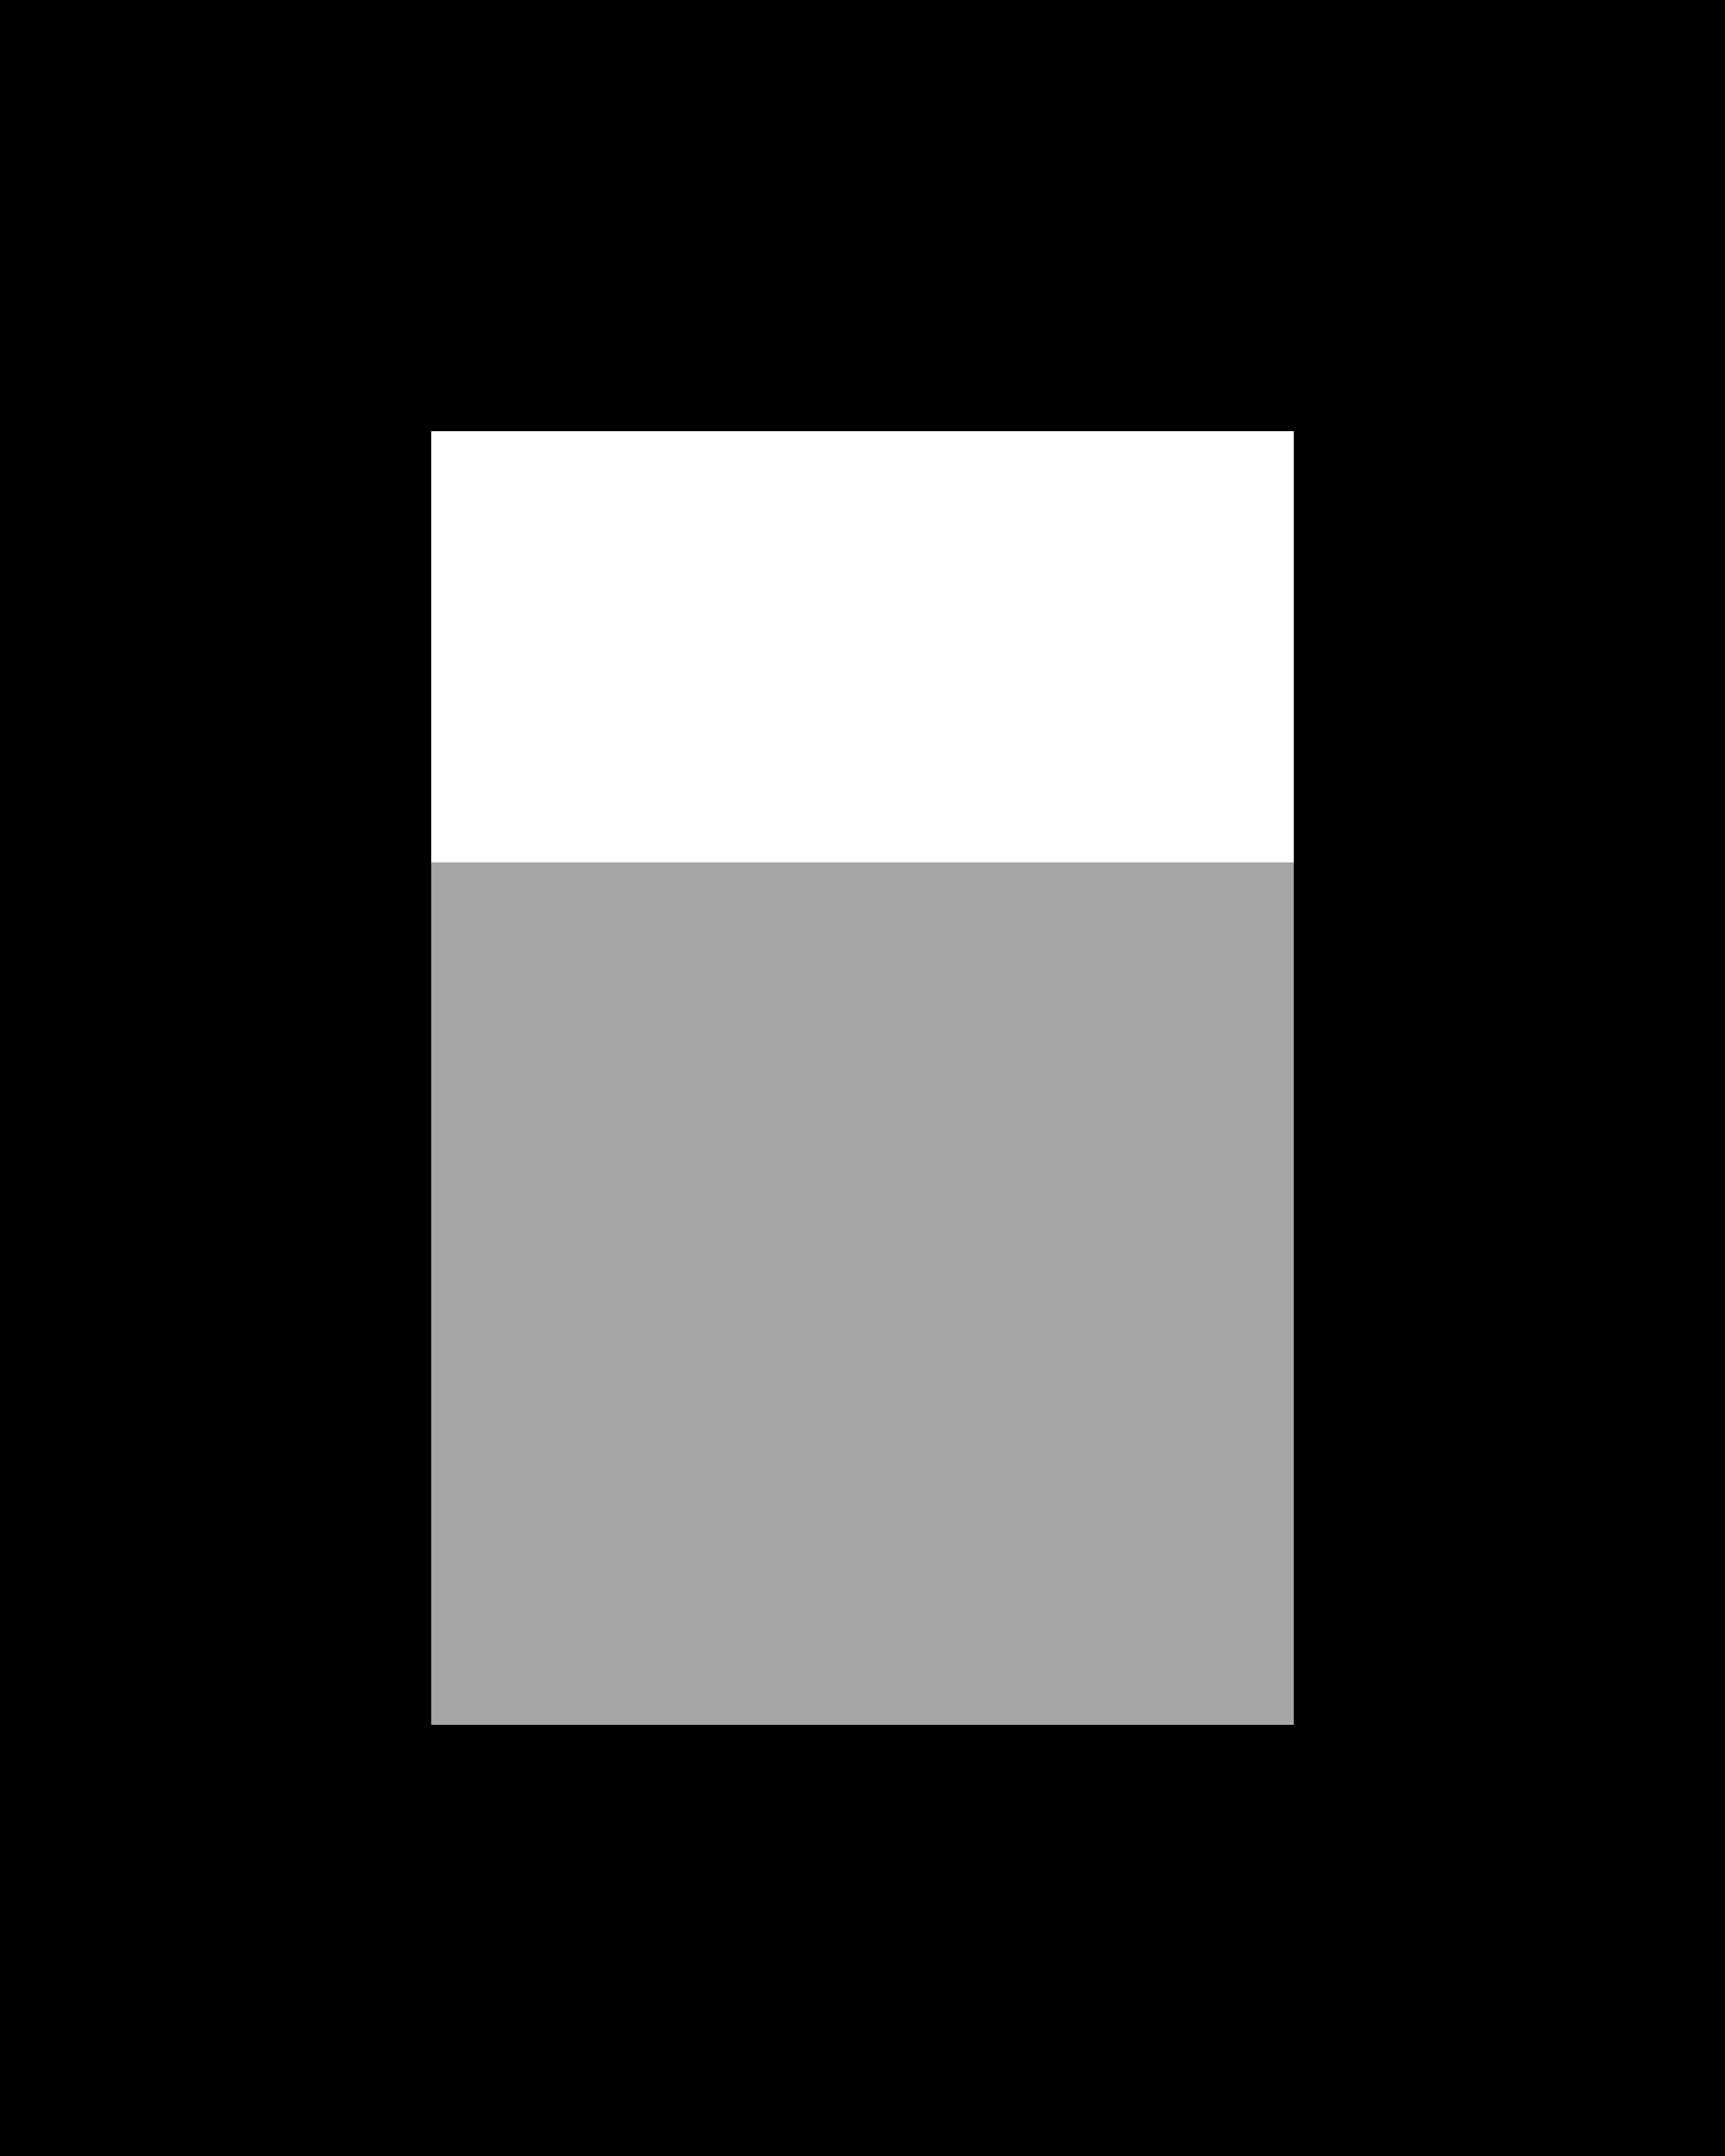
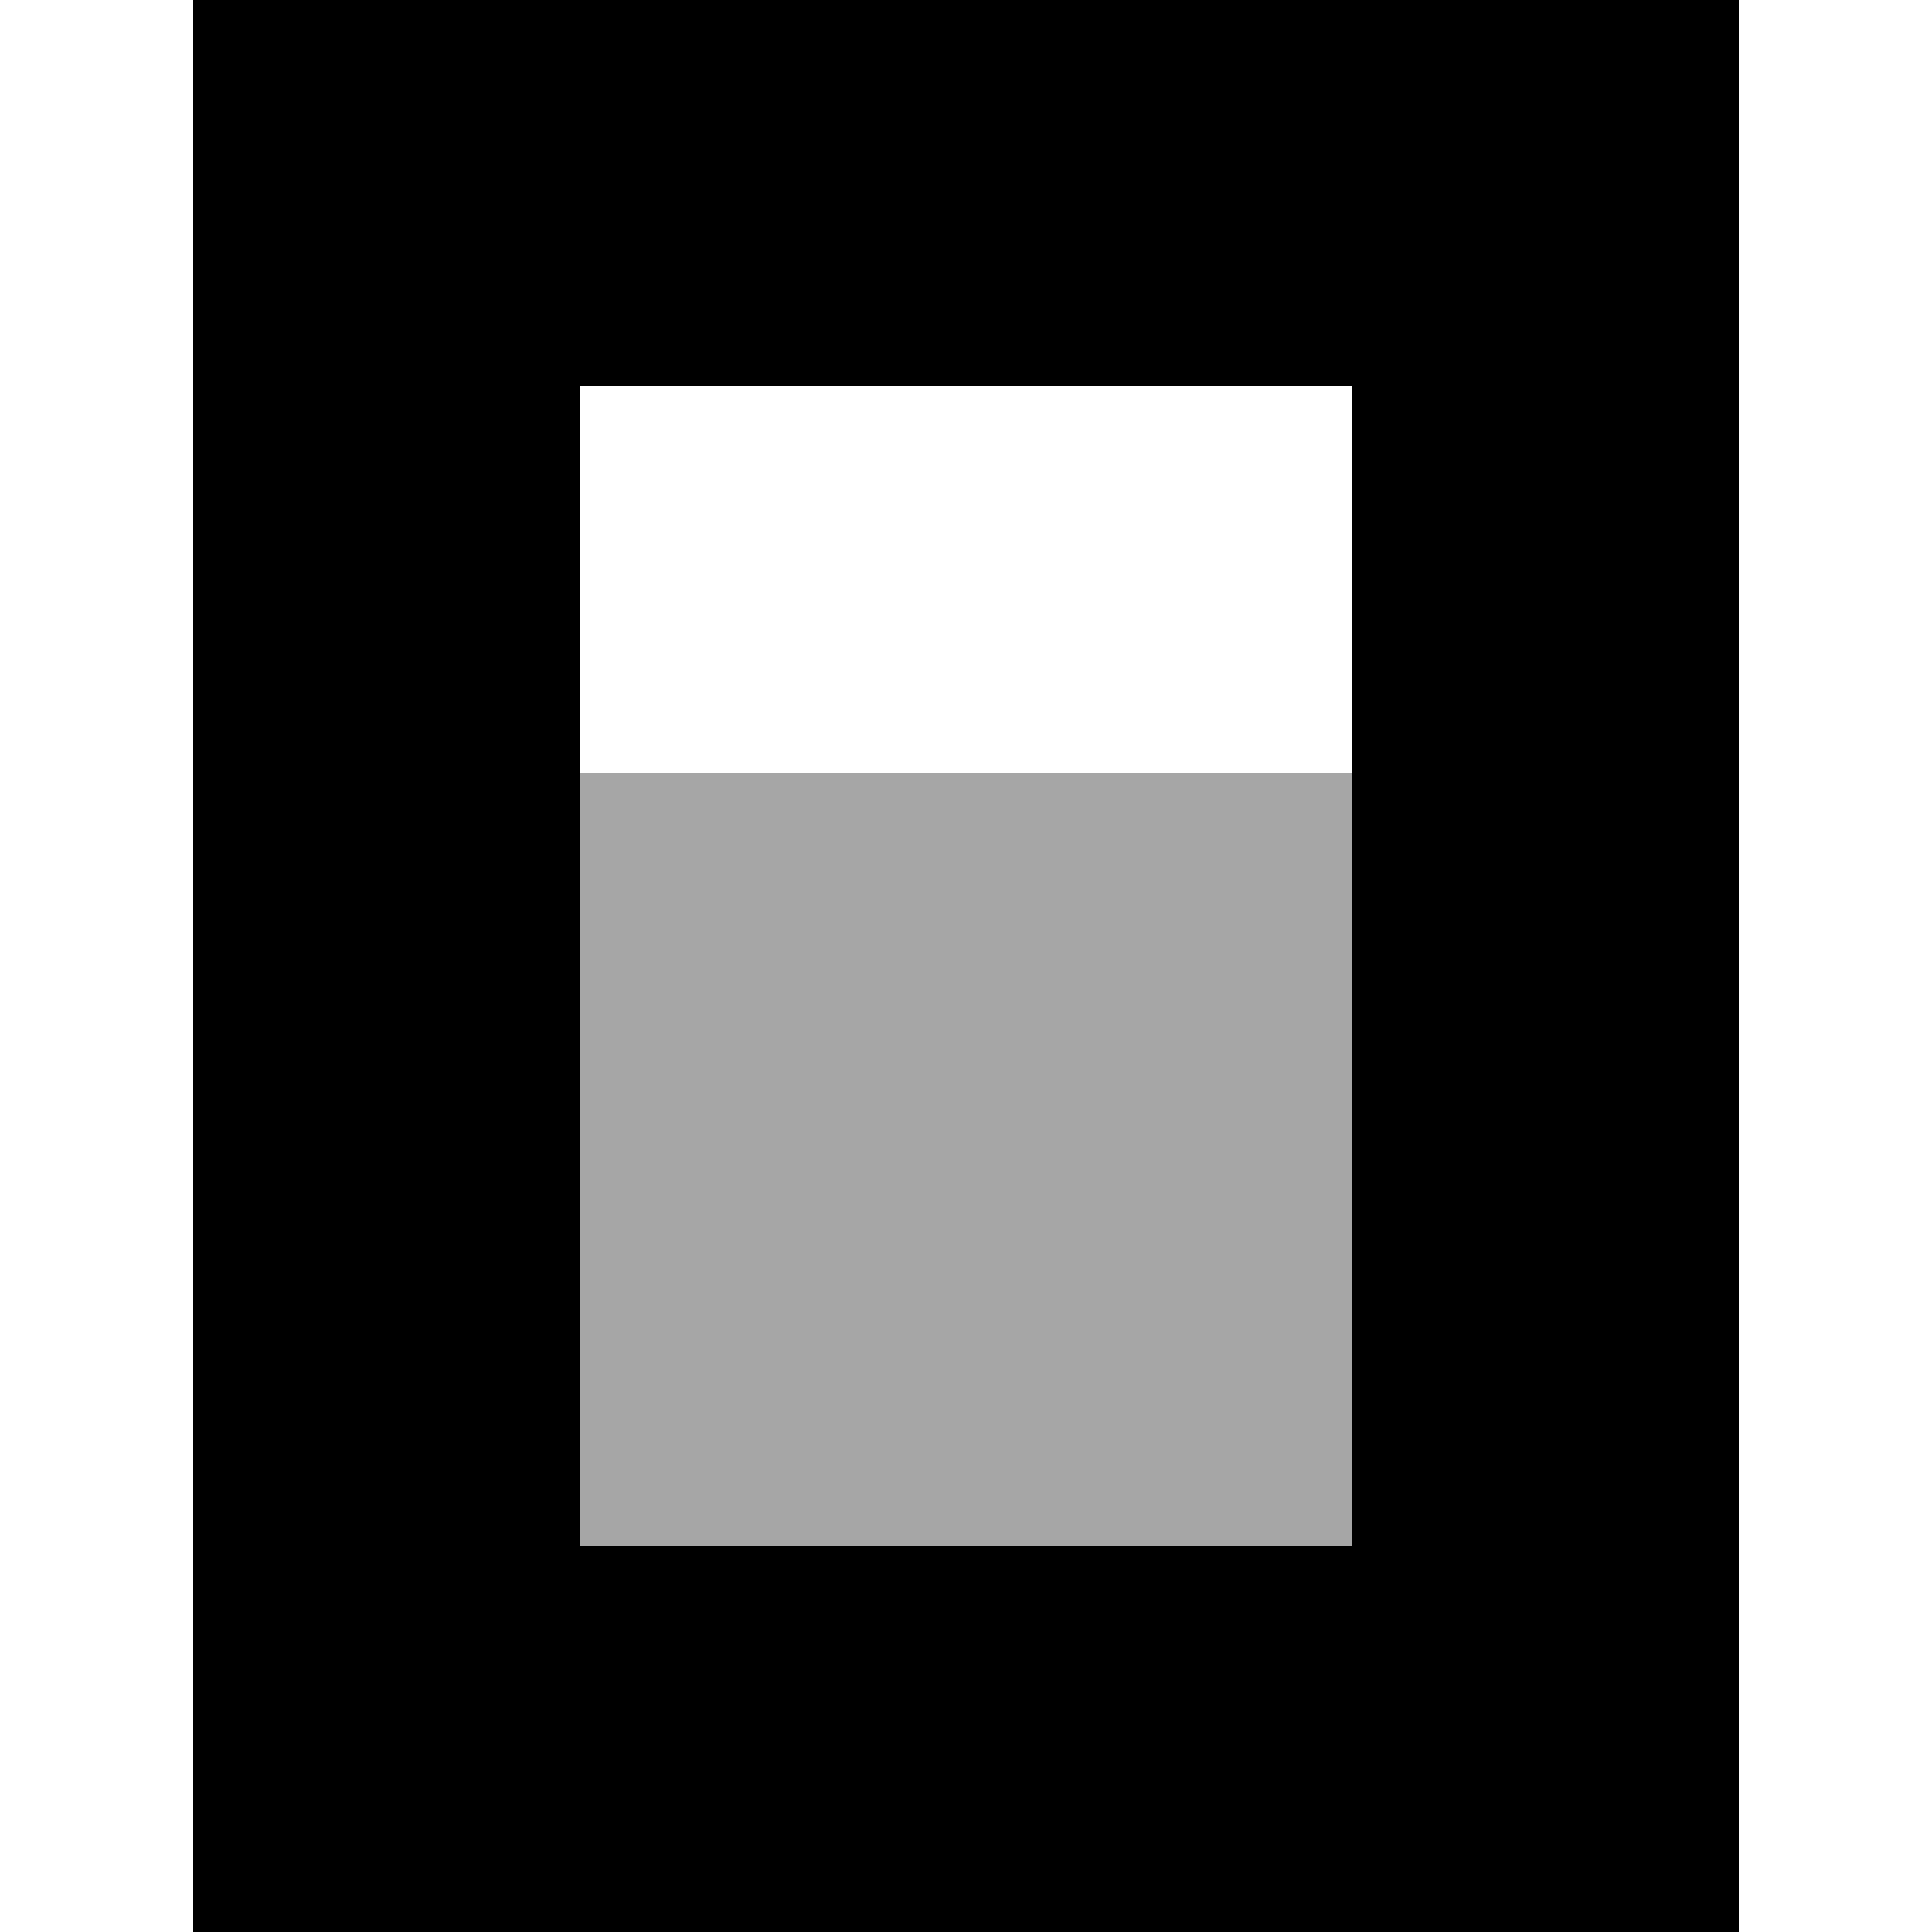
- <svg xmlns="http://www.w3.org/2000/svg" viewBox="128 96 256 320" role="img">
+ <svg xmlns="http://www.w3.org/2000/svg" viewBox="96 96 320 320" role="img">
  <path fill="currentColor" opacity=".35" d="M320 224V352H192V224H320Z" />
  <path fill="currentColor" fill-rule="evenodd" d="M384 416H128V96H384V416ZM320 160H192V352H320V160Z" />
</svg>
